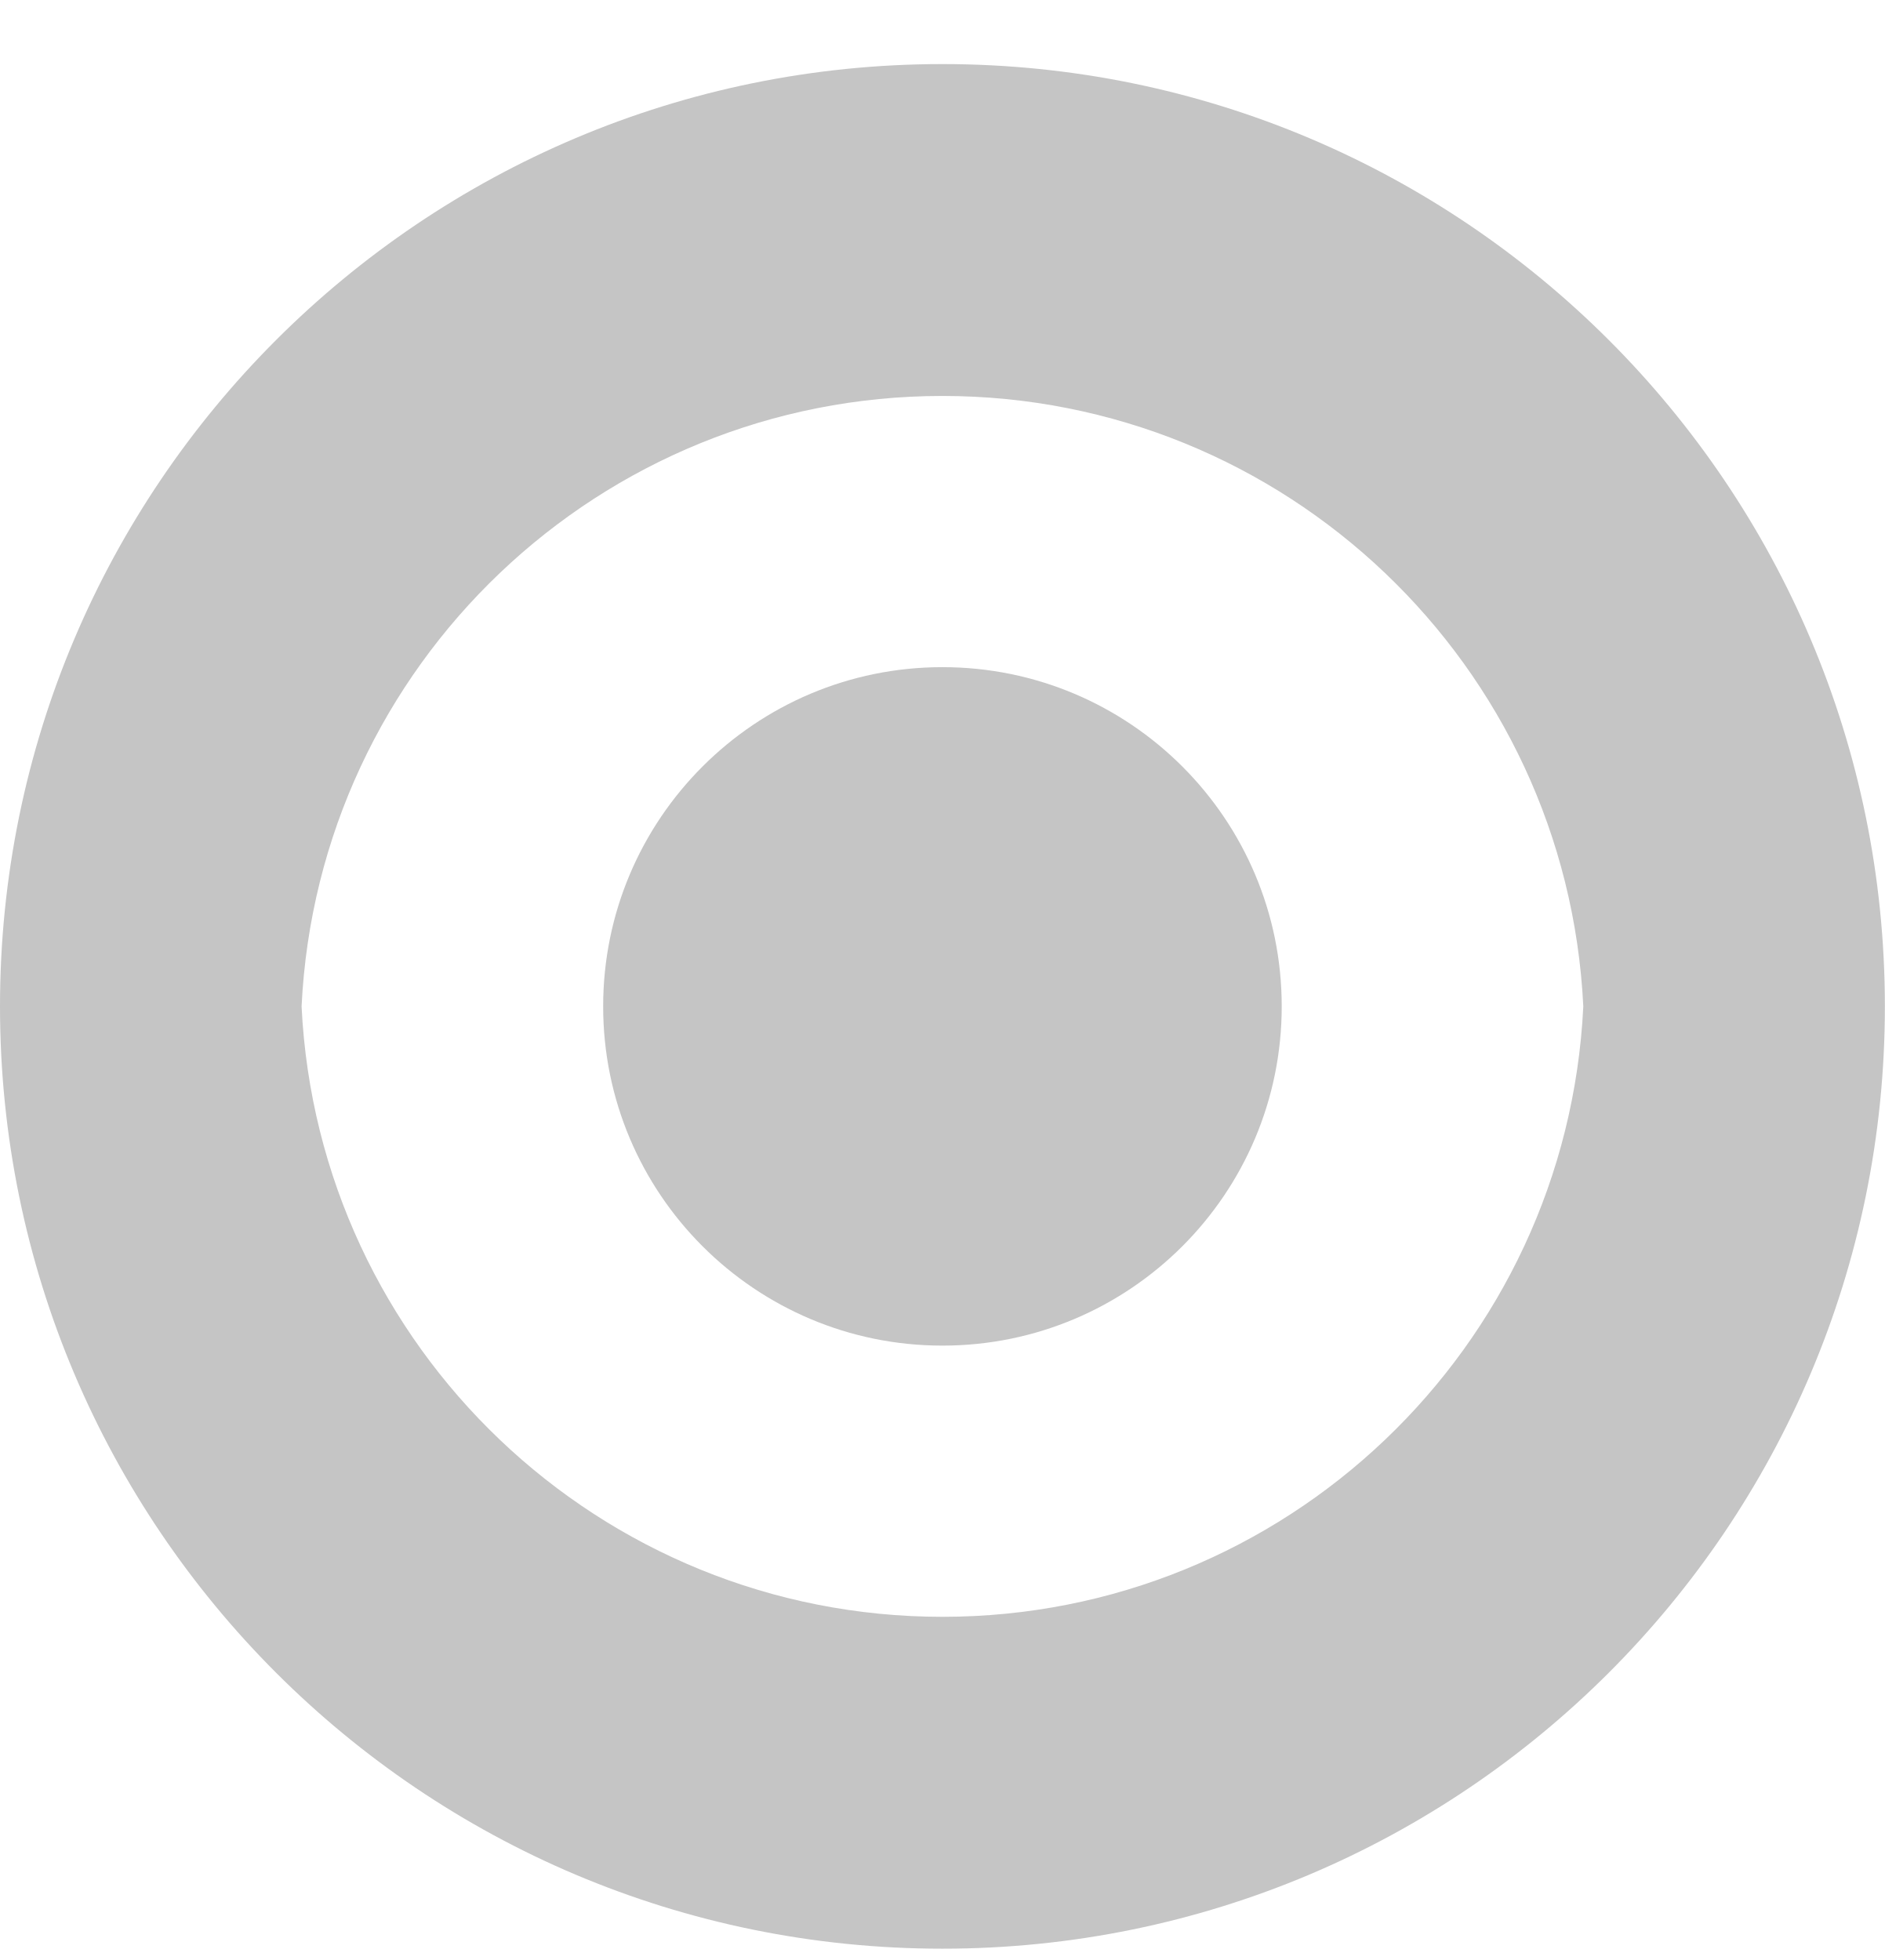
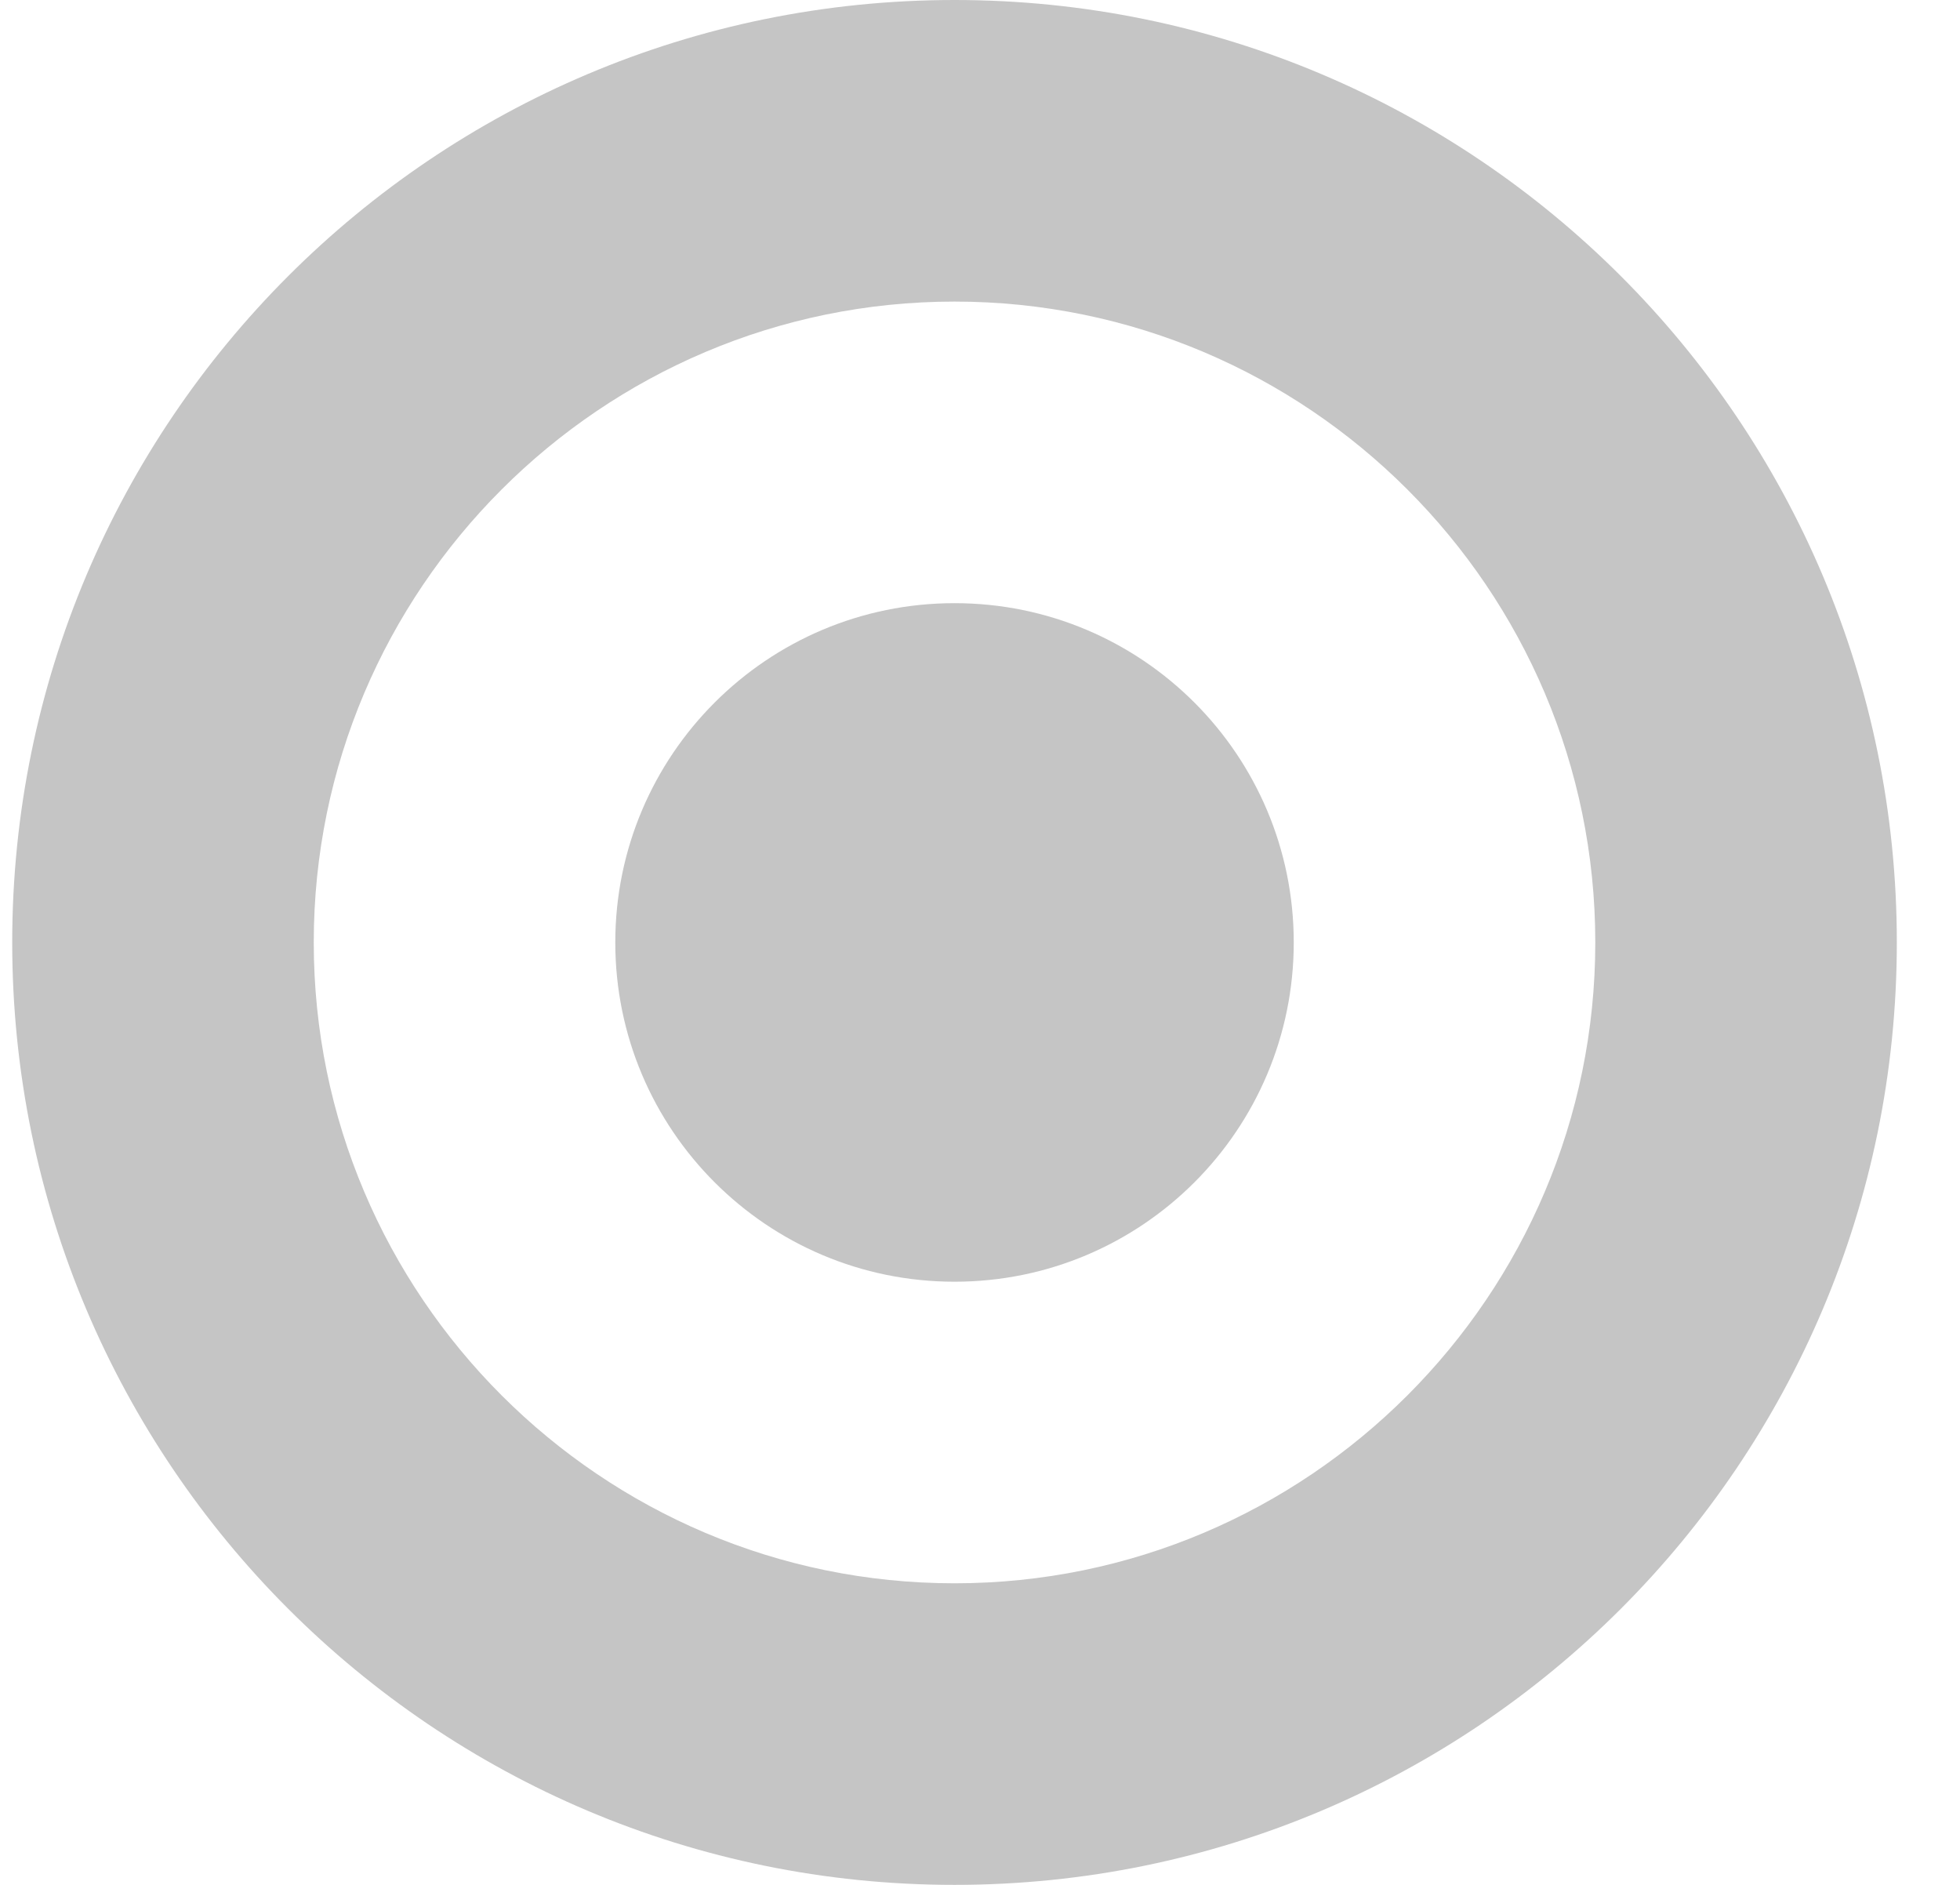
- <svg xmlns="http://www.w3.org/2000/svg" width="25" height="26" fill="none">
-   <path fill-rule="evenodd" clip-rule="evenodd" d="M0 13.35a12.5 12.5 0 1125 0 12.5 12.5 0 01-25 0zm21 0a8.51 8.51 0 00-17 0 8.51 8.51 0 0017 0z" fill="#C5C5C5" />
-   <path d="M12.5 17.85a4.5 4.5 0 100-9 4.5 4.5 0 000 9z" fill="#C5C5C5" />
+ <svg xmlns="http://www.w3.org/2000/svg" width="26" height="25" viewBox="0 0 26 25" fill="none">
+   <path fill-rule="evenodd" clip-rule="evenodd" d="M0.162 12.5C0.162 5.597 5.759 0 12.662 0C19.565 0 25.162 5.597 25.162 12.5C25.162 19.403 19.565 25 12.662 25C5.759 25 0.162 19.403 0.162 12.5ZM21.162 12.5C21.162 7.813 17.349 4 12.662 4C7.975 4 4.162 7.813 4.162 12.5C4.162 17.187 7.975 21 12.662 21C17.349 21 21.162 17.187 21.162 12.5Z" fill="#C5C5C5" />
+   <path d="M12.662 17C15.148 17 17.162 14.985 17.162 12.5C17.162 10.015 15.148 8 12.662 8C10.177 8 8.162 10.015 8.162 12.5C8.162 14.985 10.177 17 12.662 17Z" fill="#C5C5C5" />
</svg>
